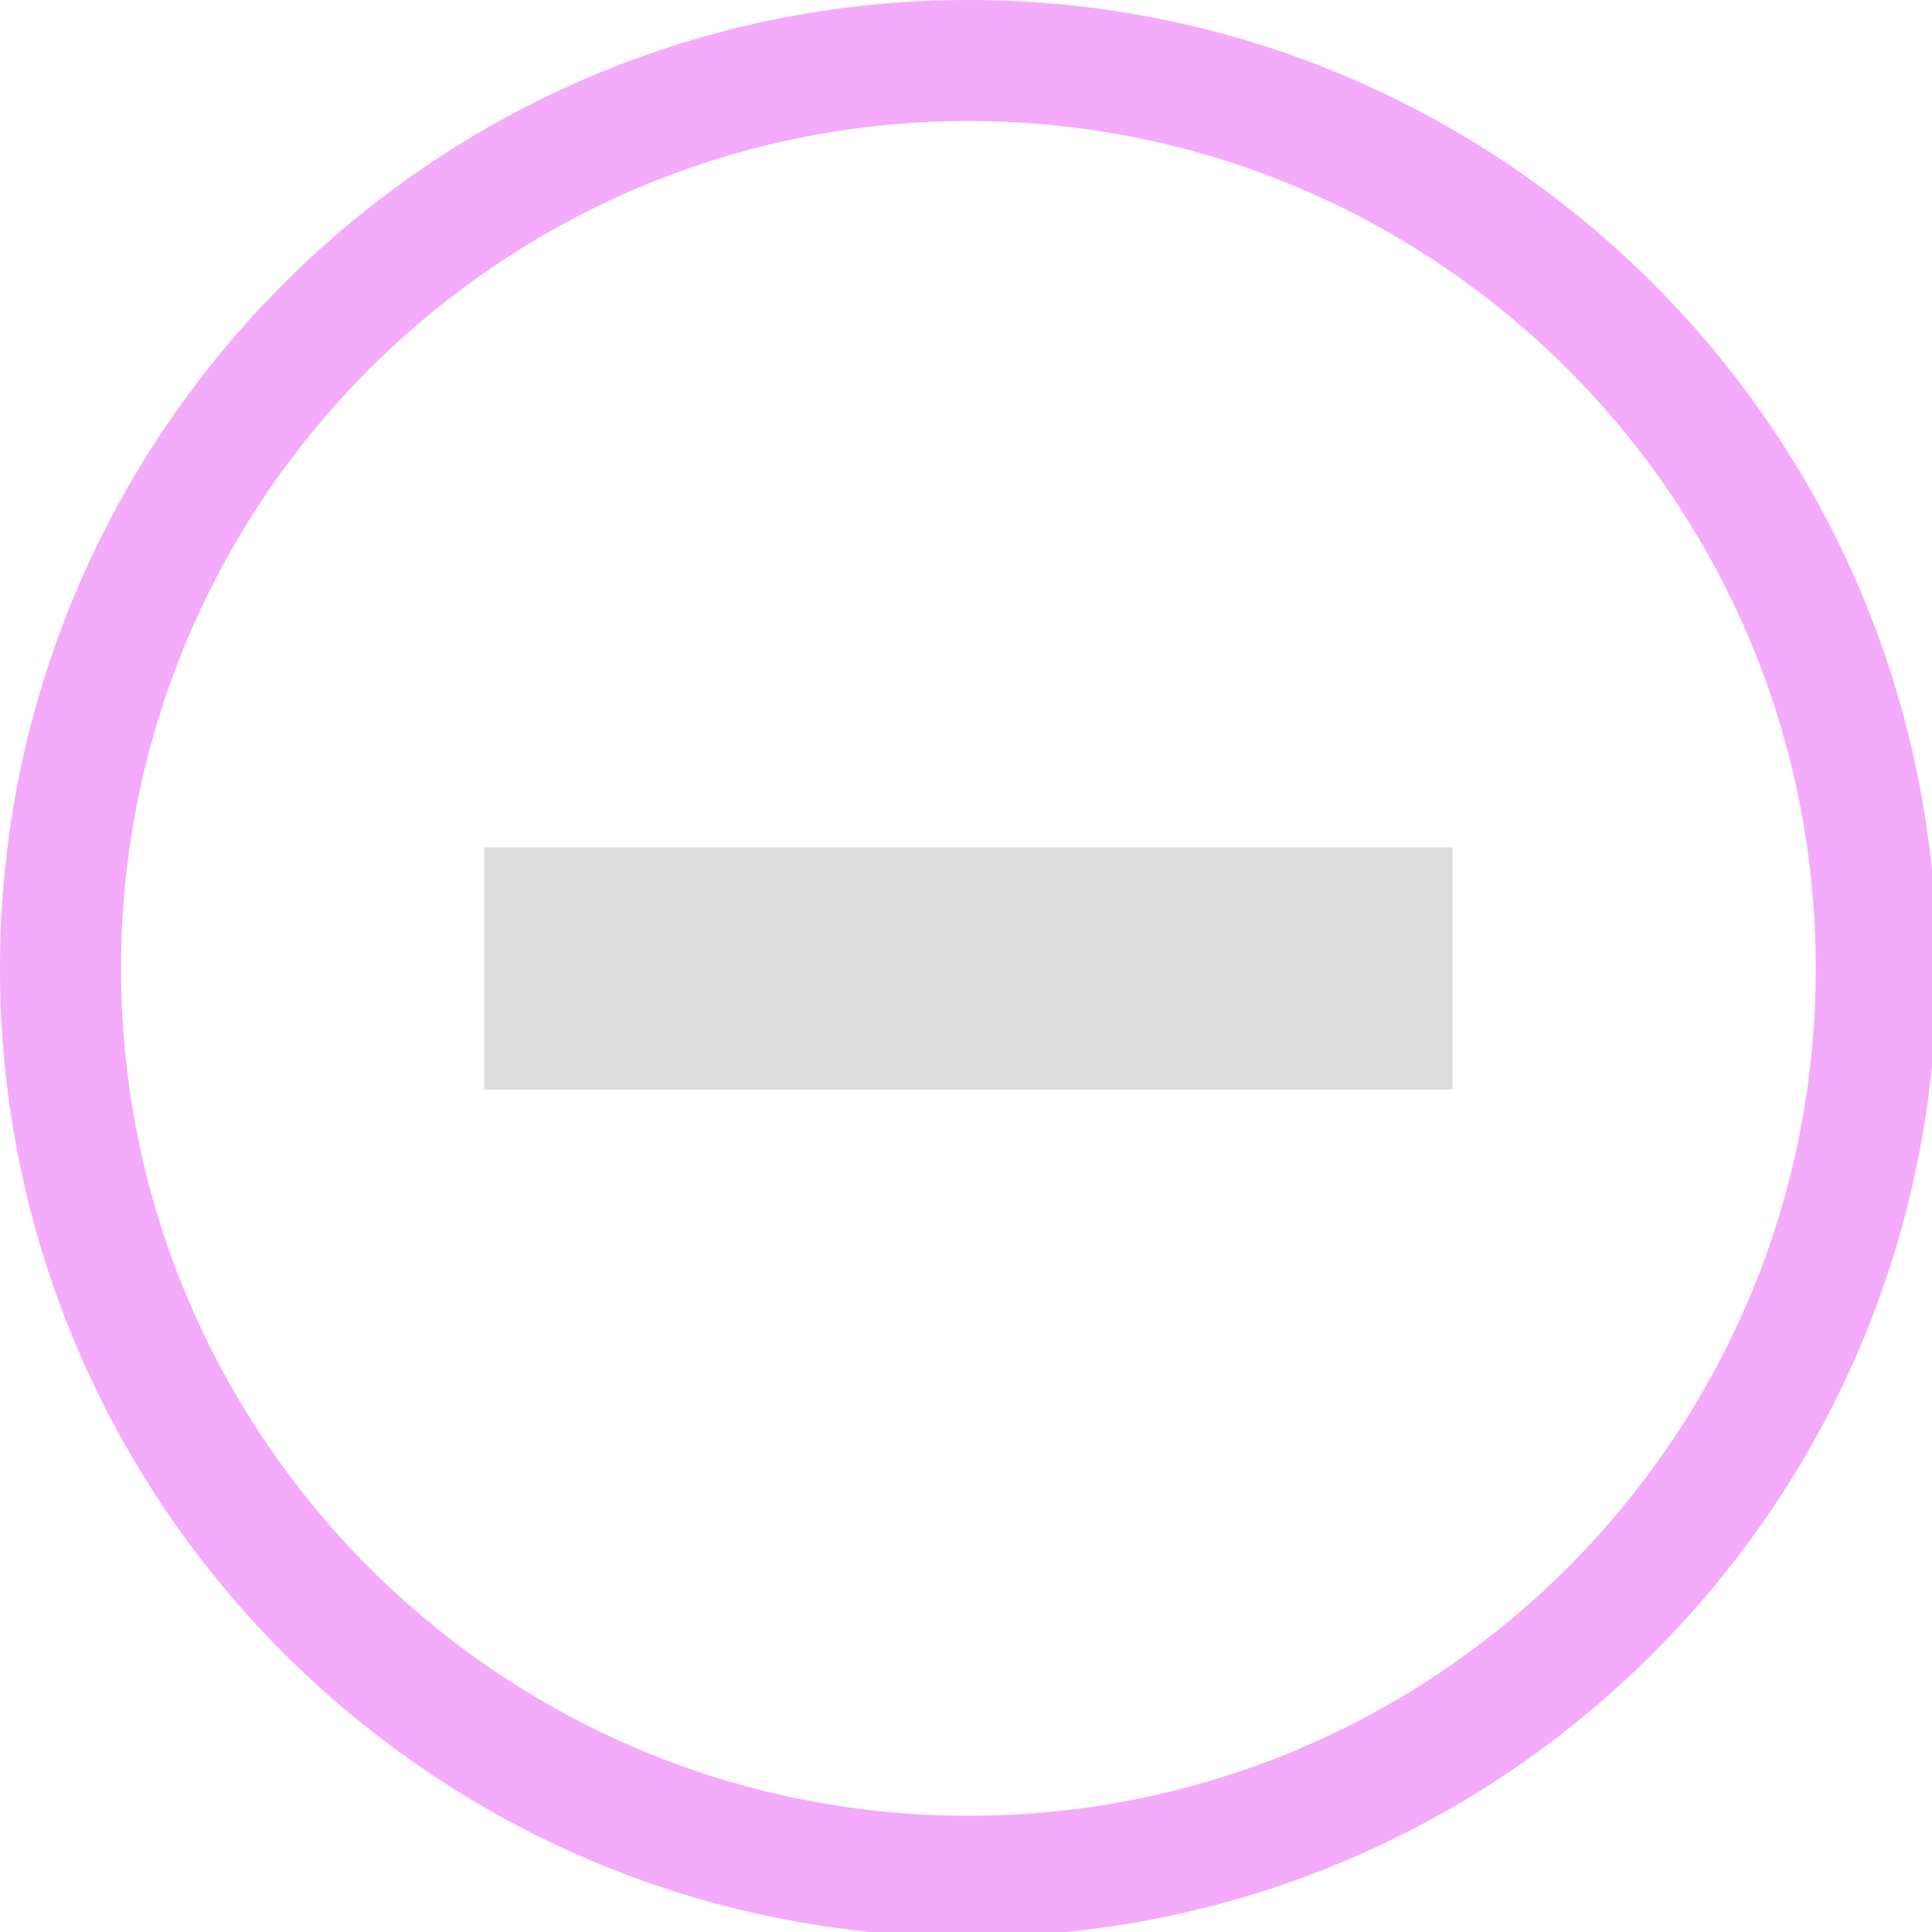
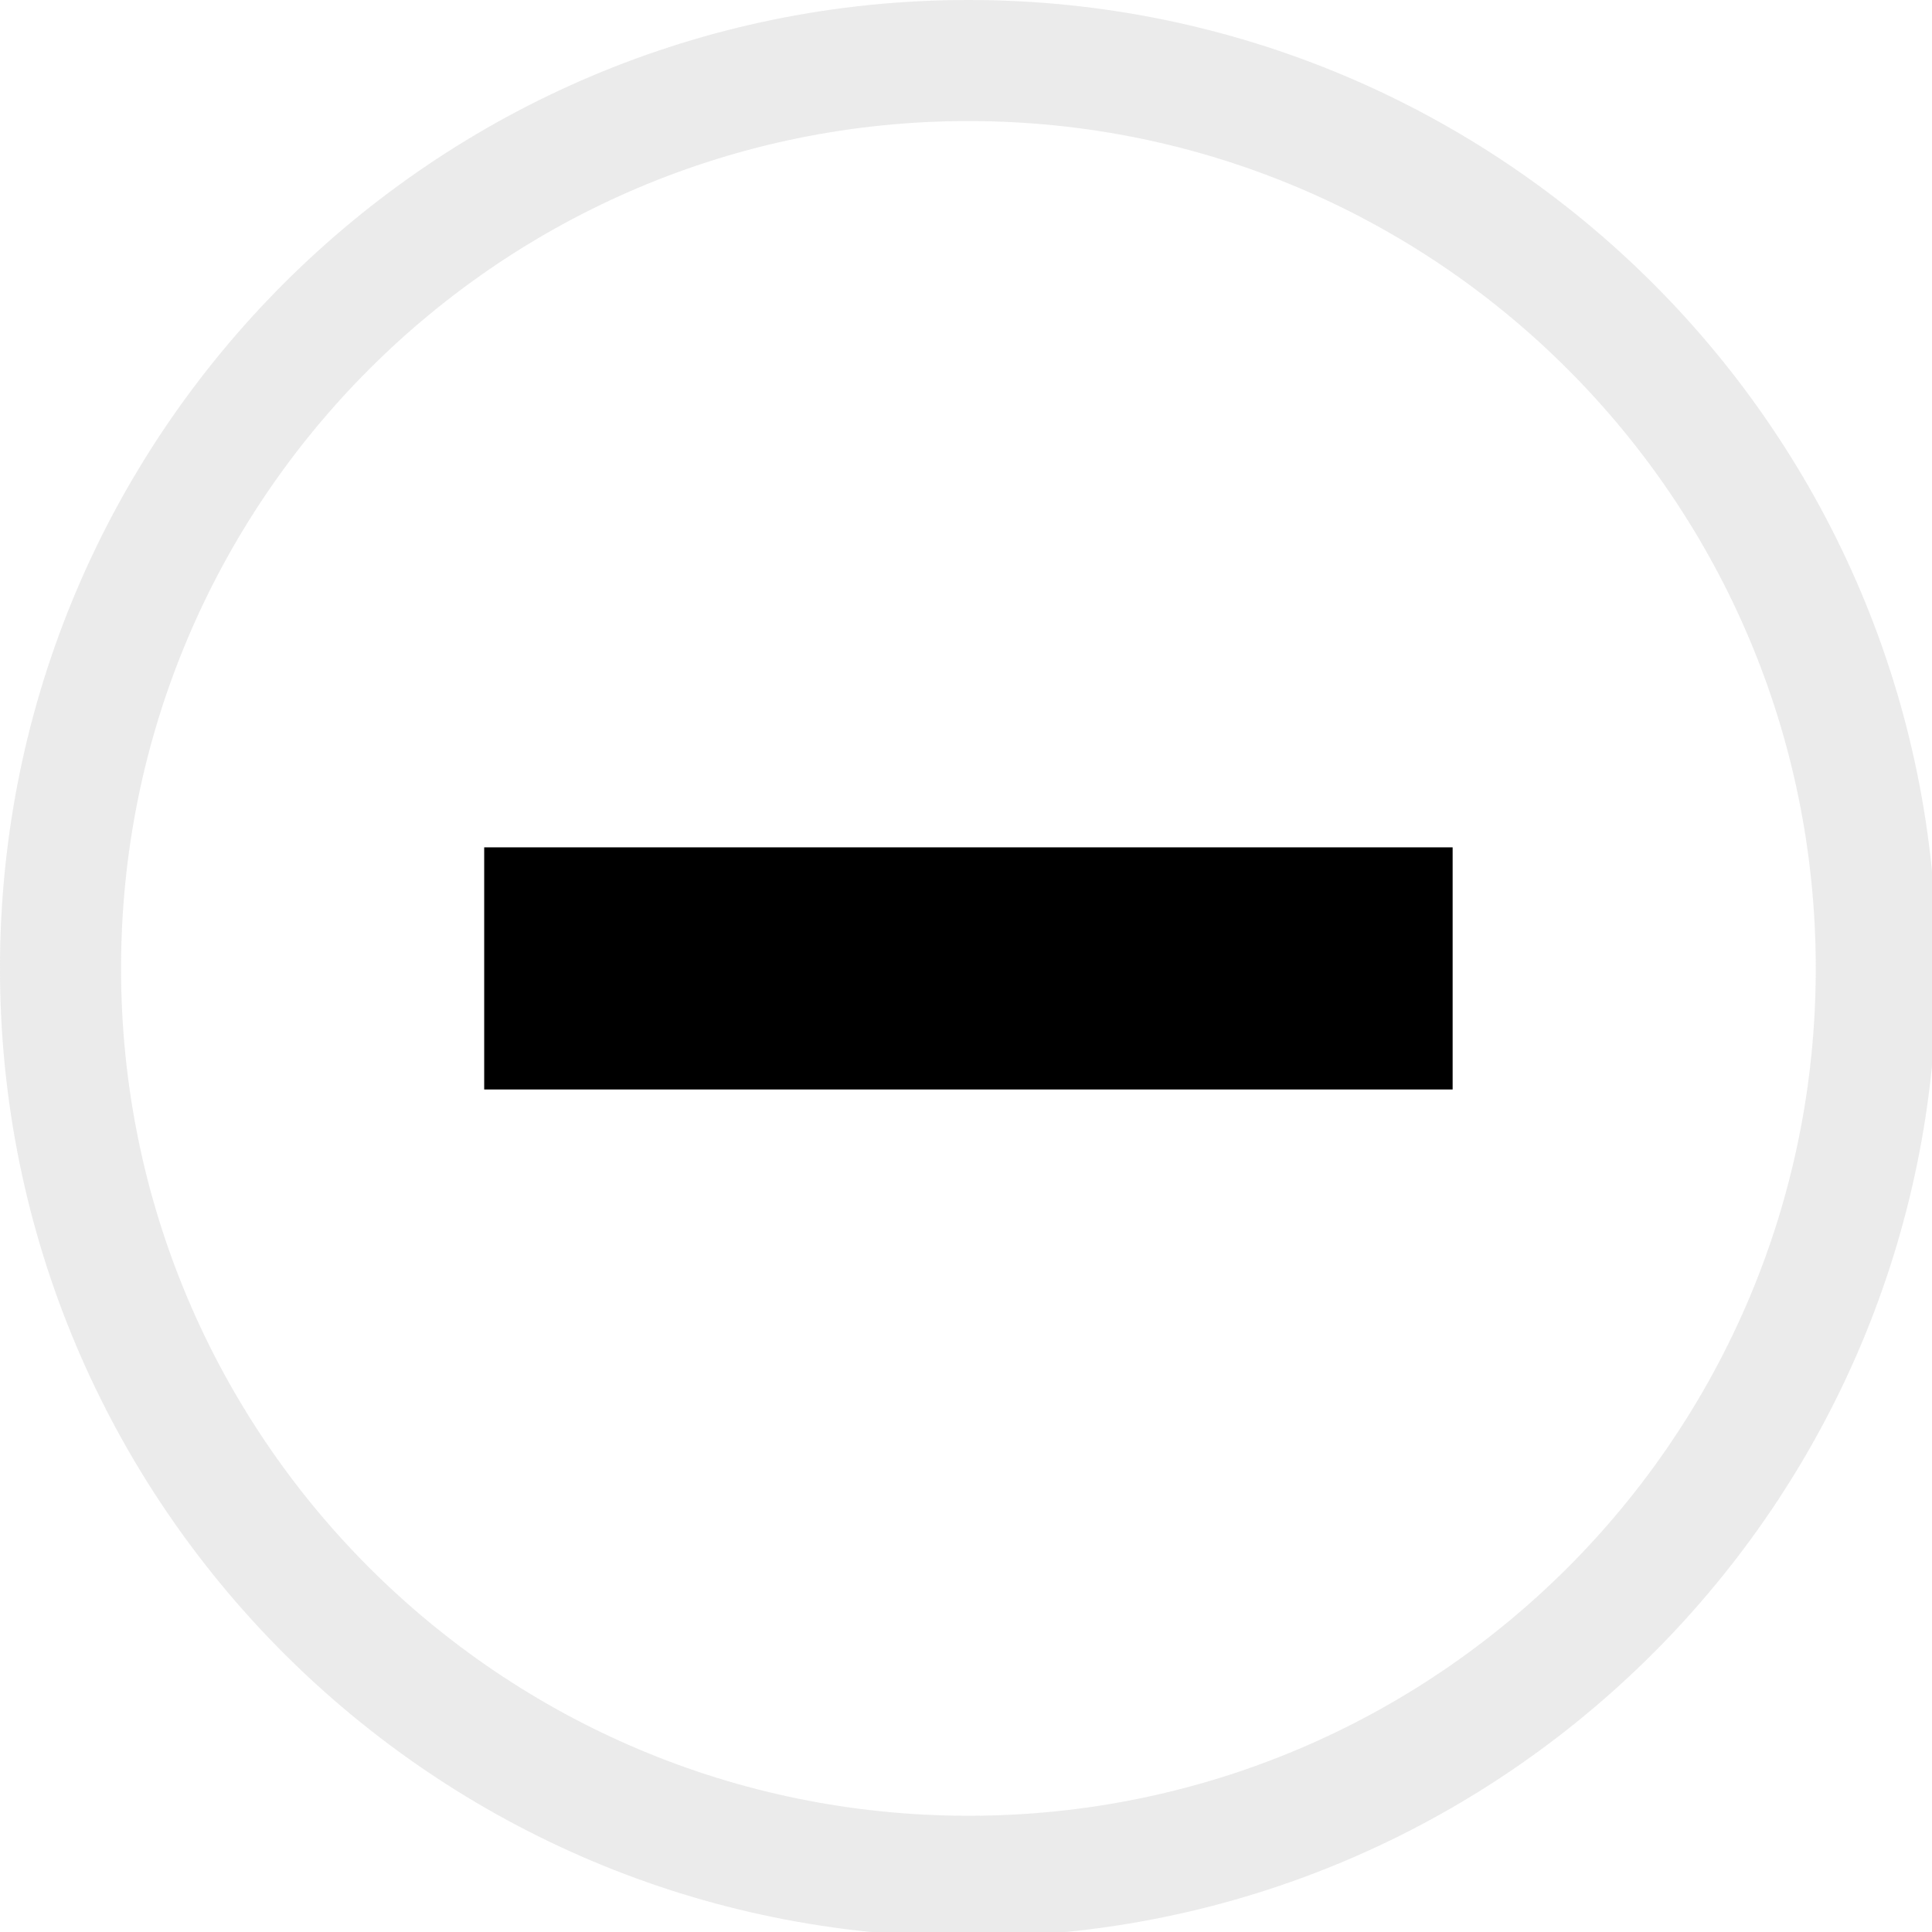
<svg xmlns="http://www.w3.org/2000/svg" width="133pt" height="133pt" viewBox="0 0 133 133" version="1.1">
  <g id="surface1">
-     <path style=" stroke:none;fill-rule:nonzero;fill:#ee6ff8;fill-opacity:0.5;" d="M 66.668 0 C 29.852 0 0 29.852 0 66.668 C 0 103.484 29.852 133.332 66.668 133.332 C 103.484 133.332 133.332 103.484 133.332 66.668 C 133.332 29.852 103.484 0 66.668 0 Z M 66.668 8.332 C 98.895 8.332 125 34.441 125 66.668 C 125 98.895 98.895 125 66.668 125 C 34.441 125 8.332 98.895 8.332 66.668 C 8.332 34.441 34.441 8.332 66.668 8.332 Z M 66.668 8.332 " />
-     <path style=" stroke:none;fill-rule:nonzero;fill:#ee6ff8;fill-opacity:0.15;" d="M 66.668 0 C 29.852 0 0 29.852 0 66.668 C 0 103.484 29.852 133.332 66.668 133.332 C 103.484 133.332 133.332 103.484 133.332 66.668 C 133.332 29.852 103.484 0 66.668 0 Z M 66.668 8.332 C 98.895 8.332 125 34.441 125 66.668 C 125 98.895 98.895 125 66.668 125 C 34.441 125 8.332 98.895 8.332 66.668 C 8.332 34.441 34.441 8.332 66.668 8.332 Z M 66.668 8.332 " />
-     <path style=" stroke:none;fill-rule:nonzero;fill:#dddddd;fill-opacity:1;" d="M 33.332 58.332 L 100 58.332 L 100 75 L 33.332 75 Z M 33.332 58.332 " />
+     <path style=" stroke:none;fill-rule:nonzero;fill:#dddddd;fill-opacity:0.5;" d="M 66.668 0 C 29.852 0 0 29.852 0 66.668 C 0 103.484 29.852 133.332 66.668 133.332 C 103.484 133.332 133.332 103.484 133.332 66.668 C 133.332 29.852 103.484 0 66.668 0 Z M 66.668 8.332 C 98.895 8.332 125 34.441 125 66.668 C 125 98.895 98.895 125 66.668 125 C 34.441 125 8.332 98.895 8.332 66.668 C 8.332 34.441 34.441 8.332 66.668 8.332 Z M 66.668 8.332 " />
+     <path style=" stroke:none;fill-rule:nonzero;fill:#dddddd;fill-opacity:0.15;" d="M 66.668 0 C 29.852 0 0 29.852 0 66.668 C 0 103.484 29.852 133.332 66.668 133.332 C 103.484 133.332 133.332 103.484 133.332 66.668 C 133.332 29.852 103.484 0 66.668 0 Z M 66.668 8.332 C 98.895 8.332 125 34.441 125 66.668 C 125 98.895 98.895 125 66.668 125 C 34.441 125 8.332 98.895 8.332 66.668 C 8.332 34.441 34.441 8.332 66.668 8.332 Z M 66.668 8.332 " />
+     <path style=" stroke:none;fill-rule:nonzero;fill:#000000;fill-opacity:1;" d="M 33.332 58.332 L 100 58.332 L 100 75 L 33.332 75 Z M 33.332 58.332 " />
  </g>
</svg>
